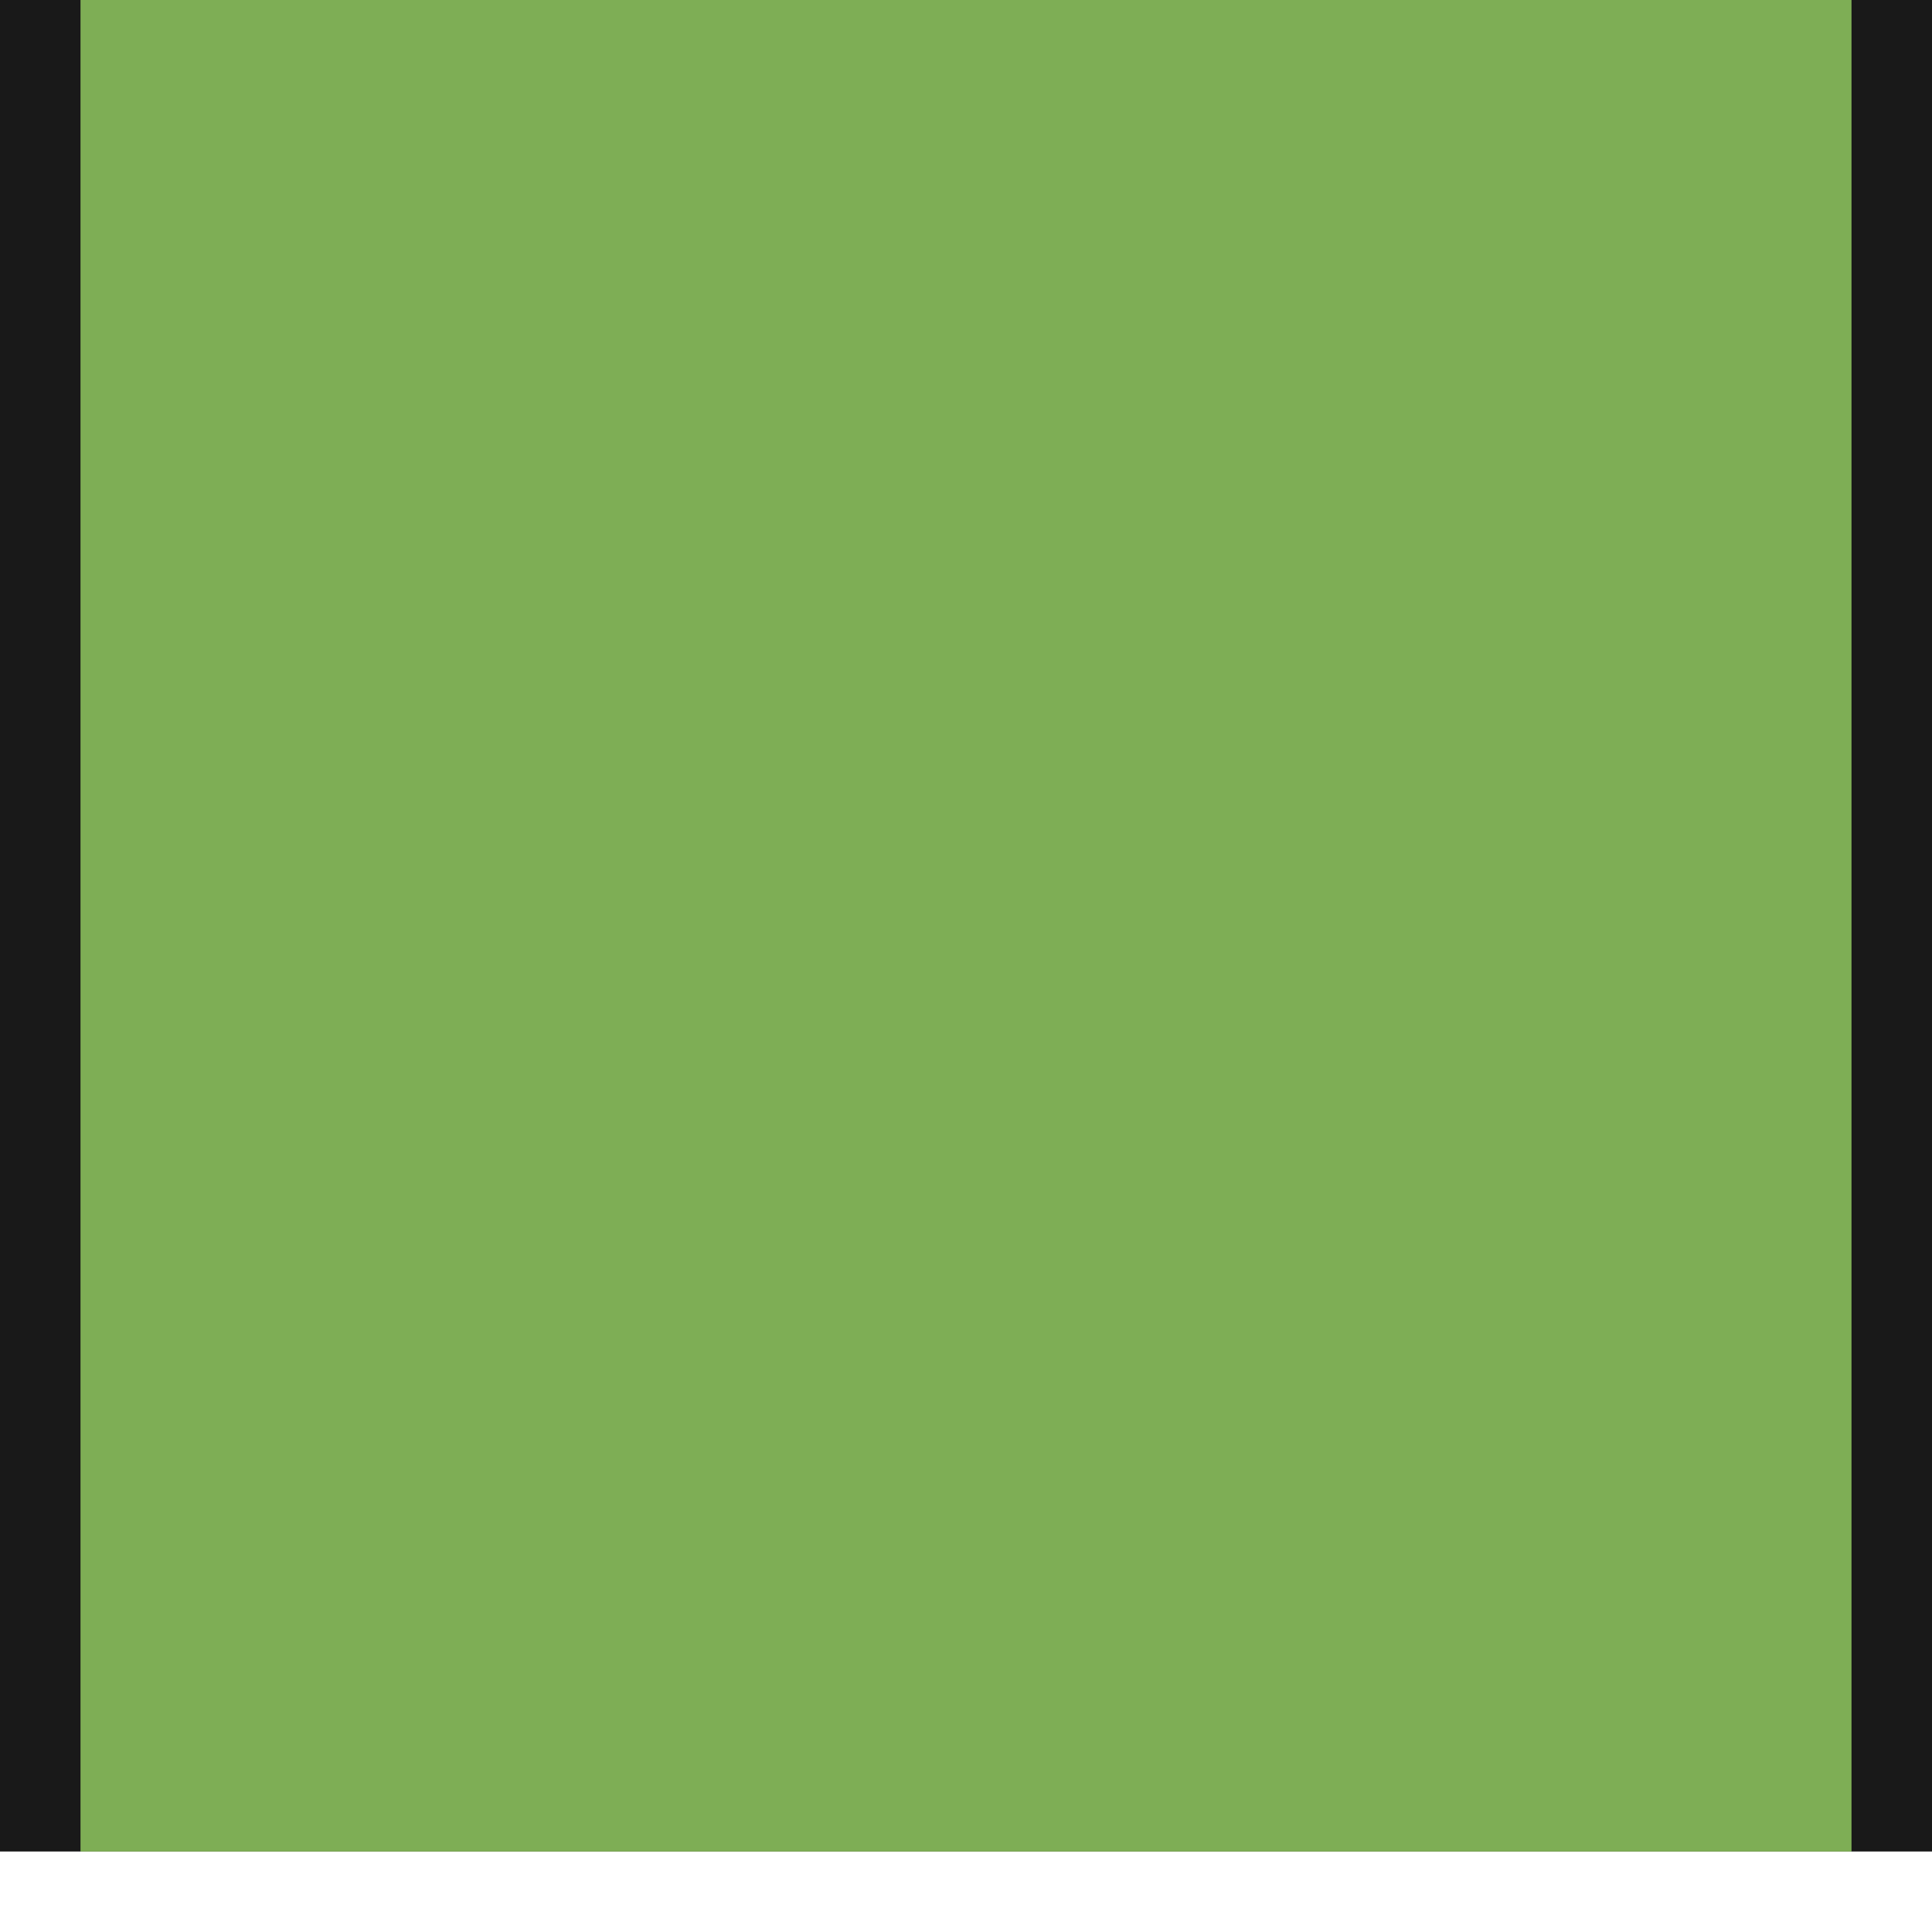
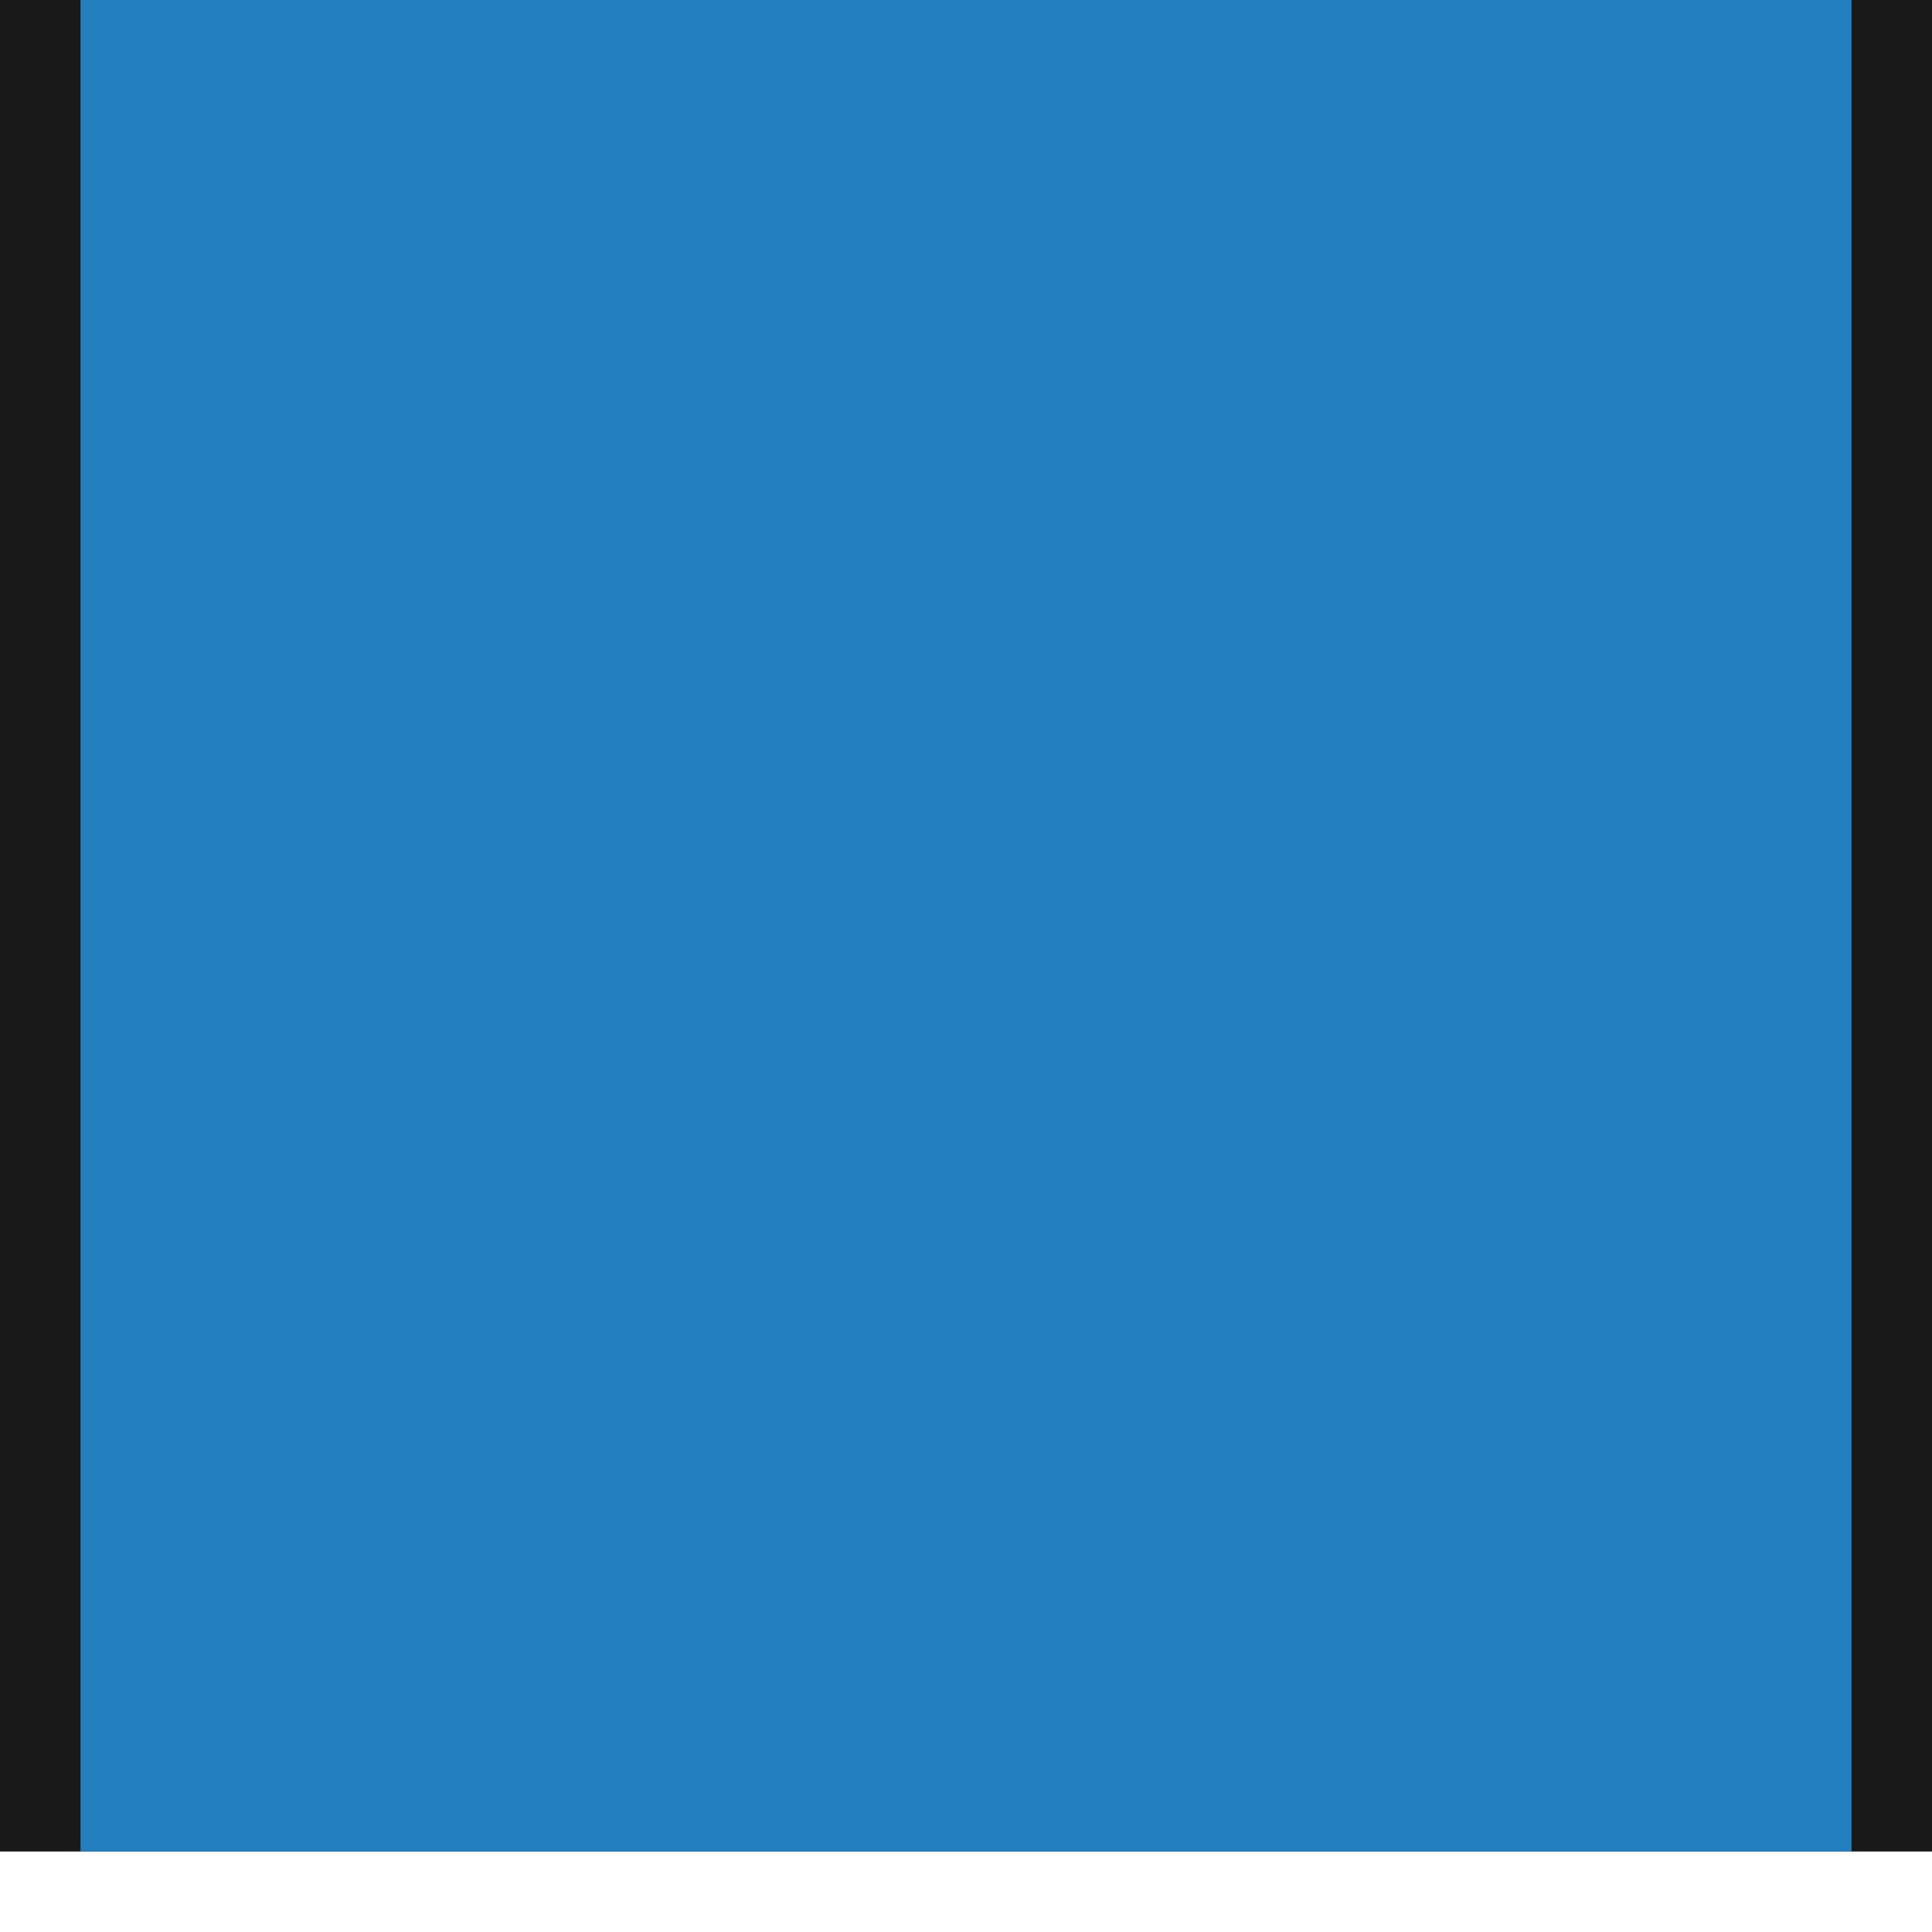
<svg xmlns="http://www.w3.org/2000/svg" width="24" height="24" id="svg11300" version="1.0" style="display:inline;enable-background:new">
  <defs id="defs3" />
  <g style="display:inline" id="layer1" transform="translate(0,-276)">
    <rect transform="scale(-1,1)" y="276" x="-24" height="23" width="24" id="rect4366" style="opacity:0.9;fill:#000000;fill-opacity:1;stroke:none" />
-     <rect style="opacity:0.9;fill:#8abf5c;fill-opacity:1;stroke:none" id="rect2995" width="22" height="23" x="-23" y="276" transform="scale(-1,1)" />
+     <rect style="opacity:0.9;fill:#268bd2;fill-opacity:1;stroke:none" id="rect2995" width="22" height="23" x="-23" y="276" transform="scale(-1,1)" />
  </g>
</svg>
